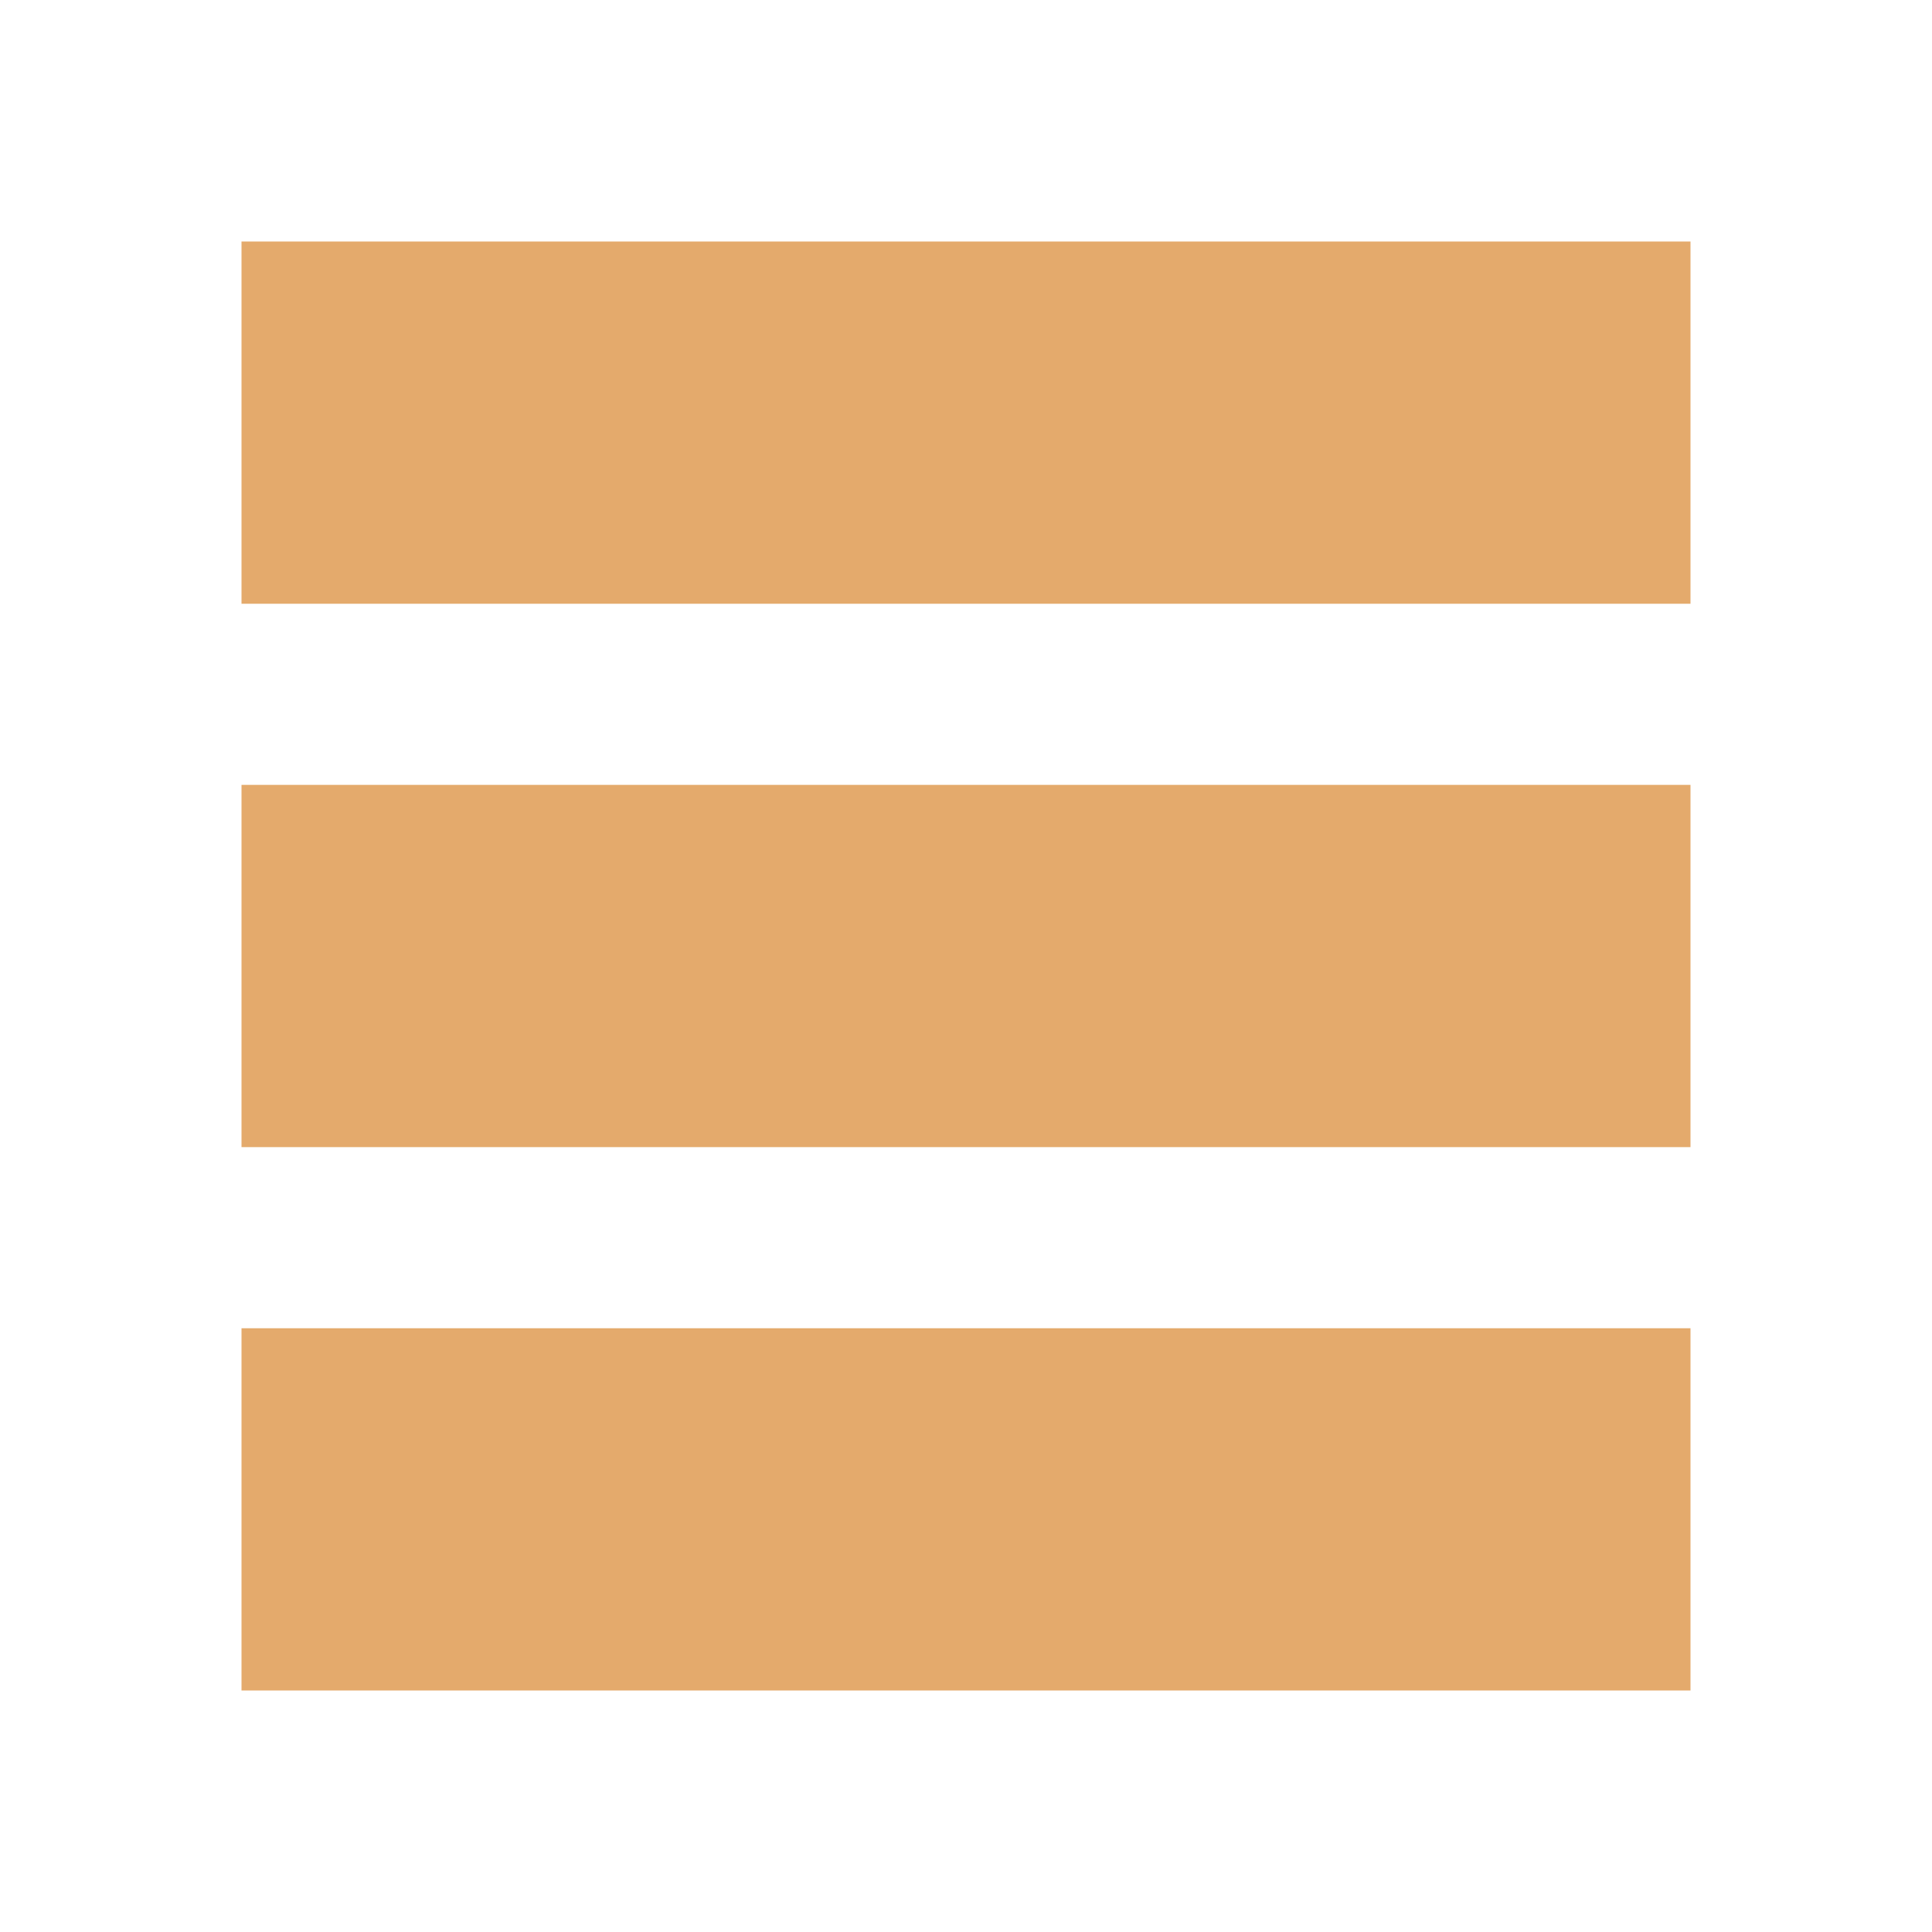
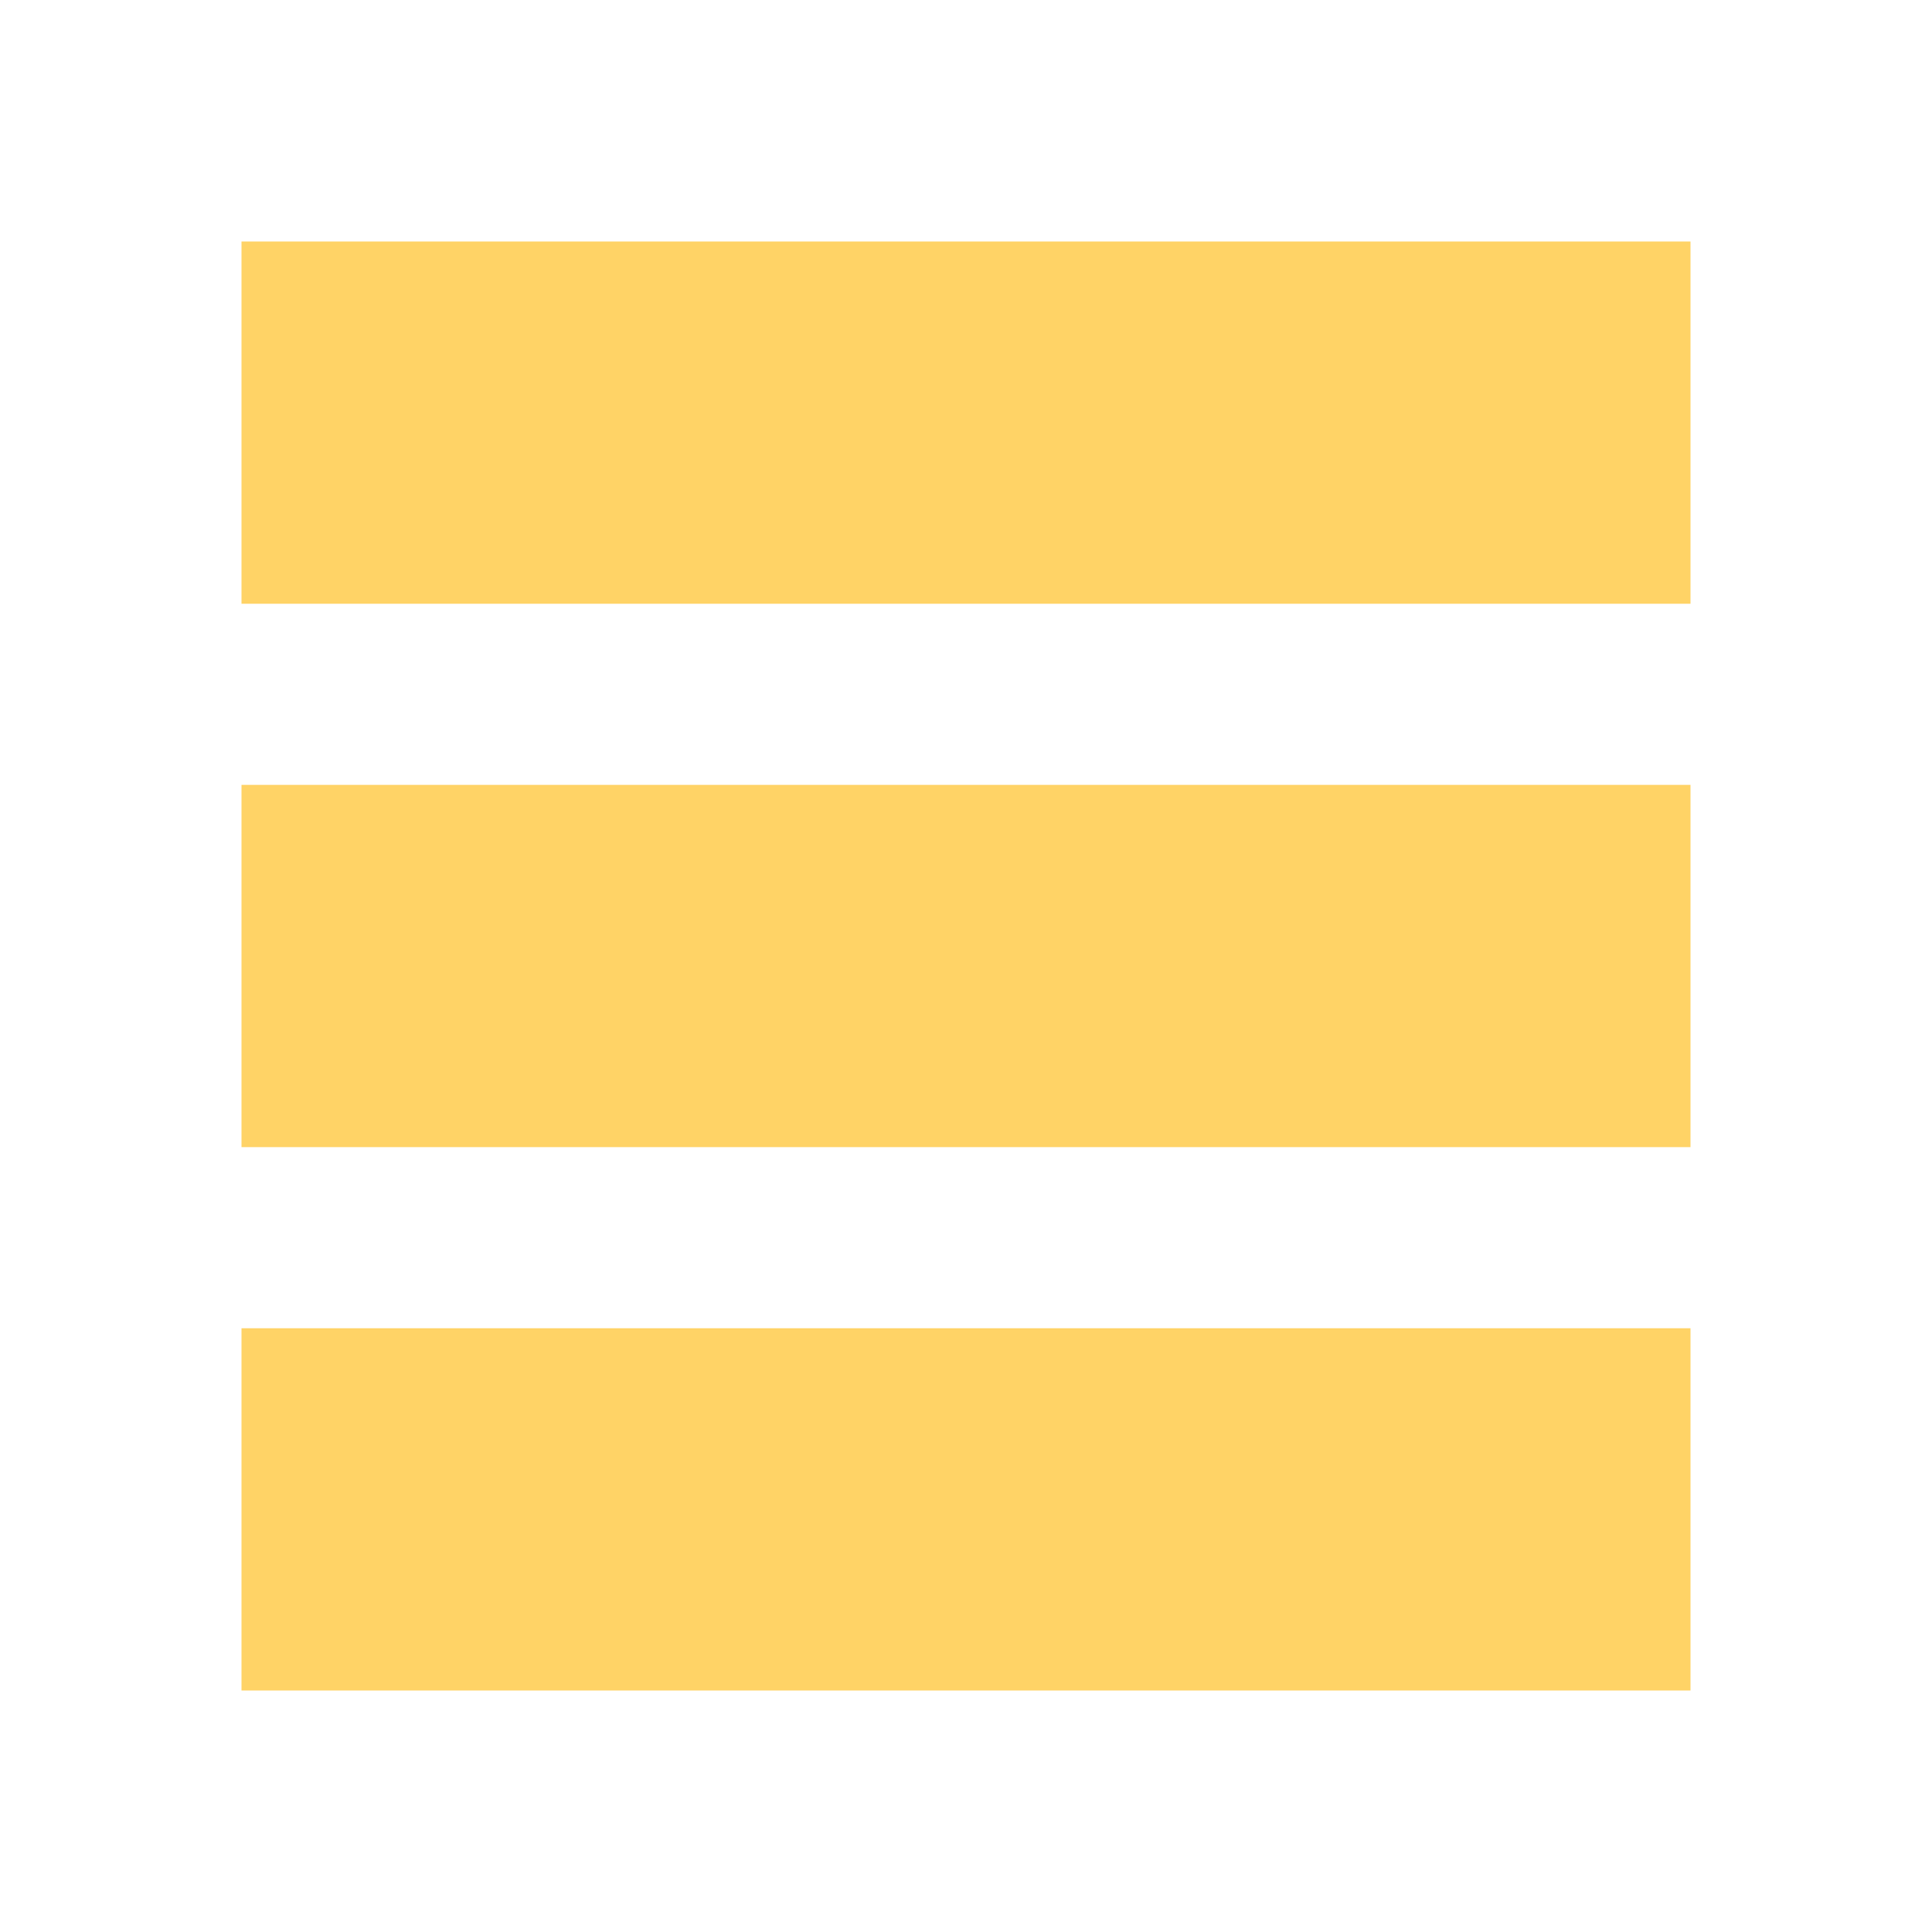
<svg xmlns="http://www.w3.org/2000/svg" width="16" height="16" viewBox="0 0 16 16">
-   <g fill="#DD9547" fill-opacity=".8" fill-rule="evenodd">
+   <g fill="#FFB600" fill-opacity=".6" fill-rule="evenodd">
    <rect width="12" height="3" transform="translate(2 2)" />
    <rect width="12" height="3" transform="translate(2 6.5)" />
    <rect width="12" height="3" transform="translate(2 11)" />
  </g>
</svg>
